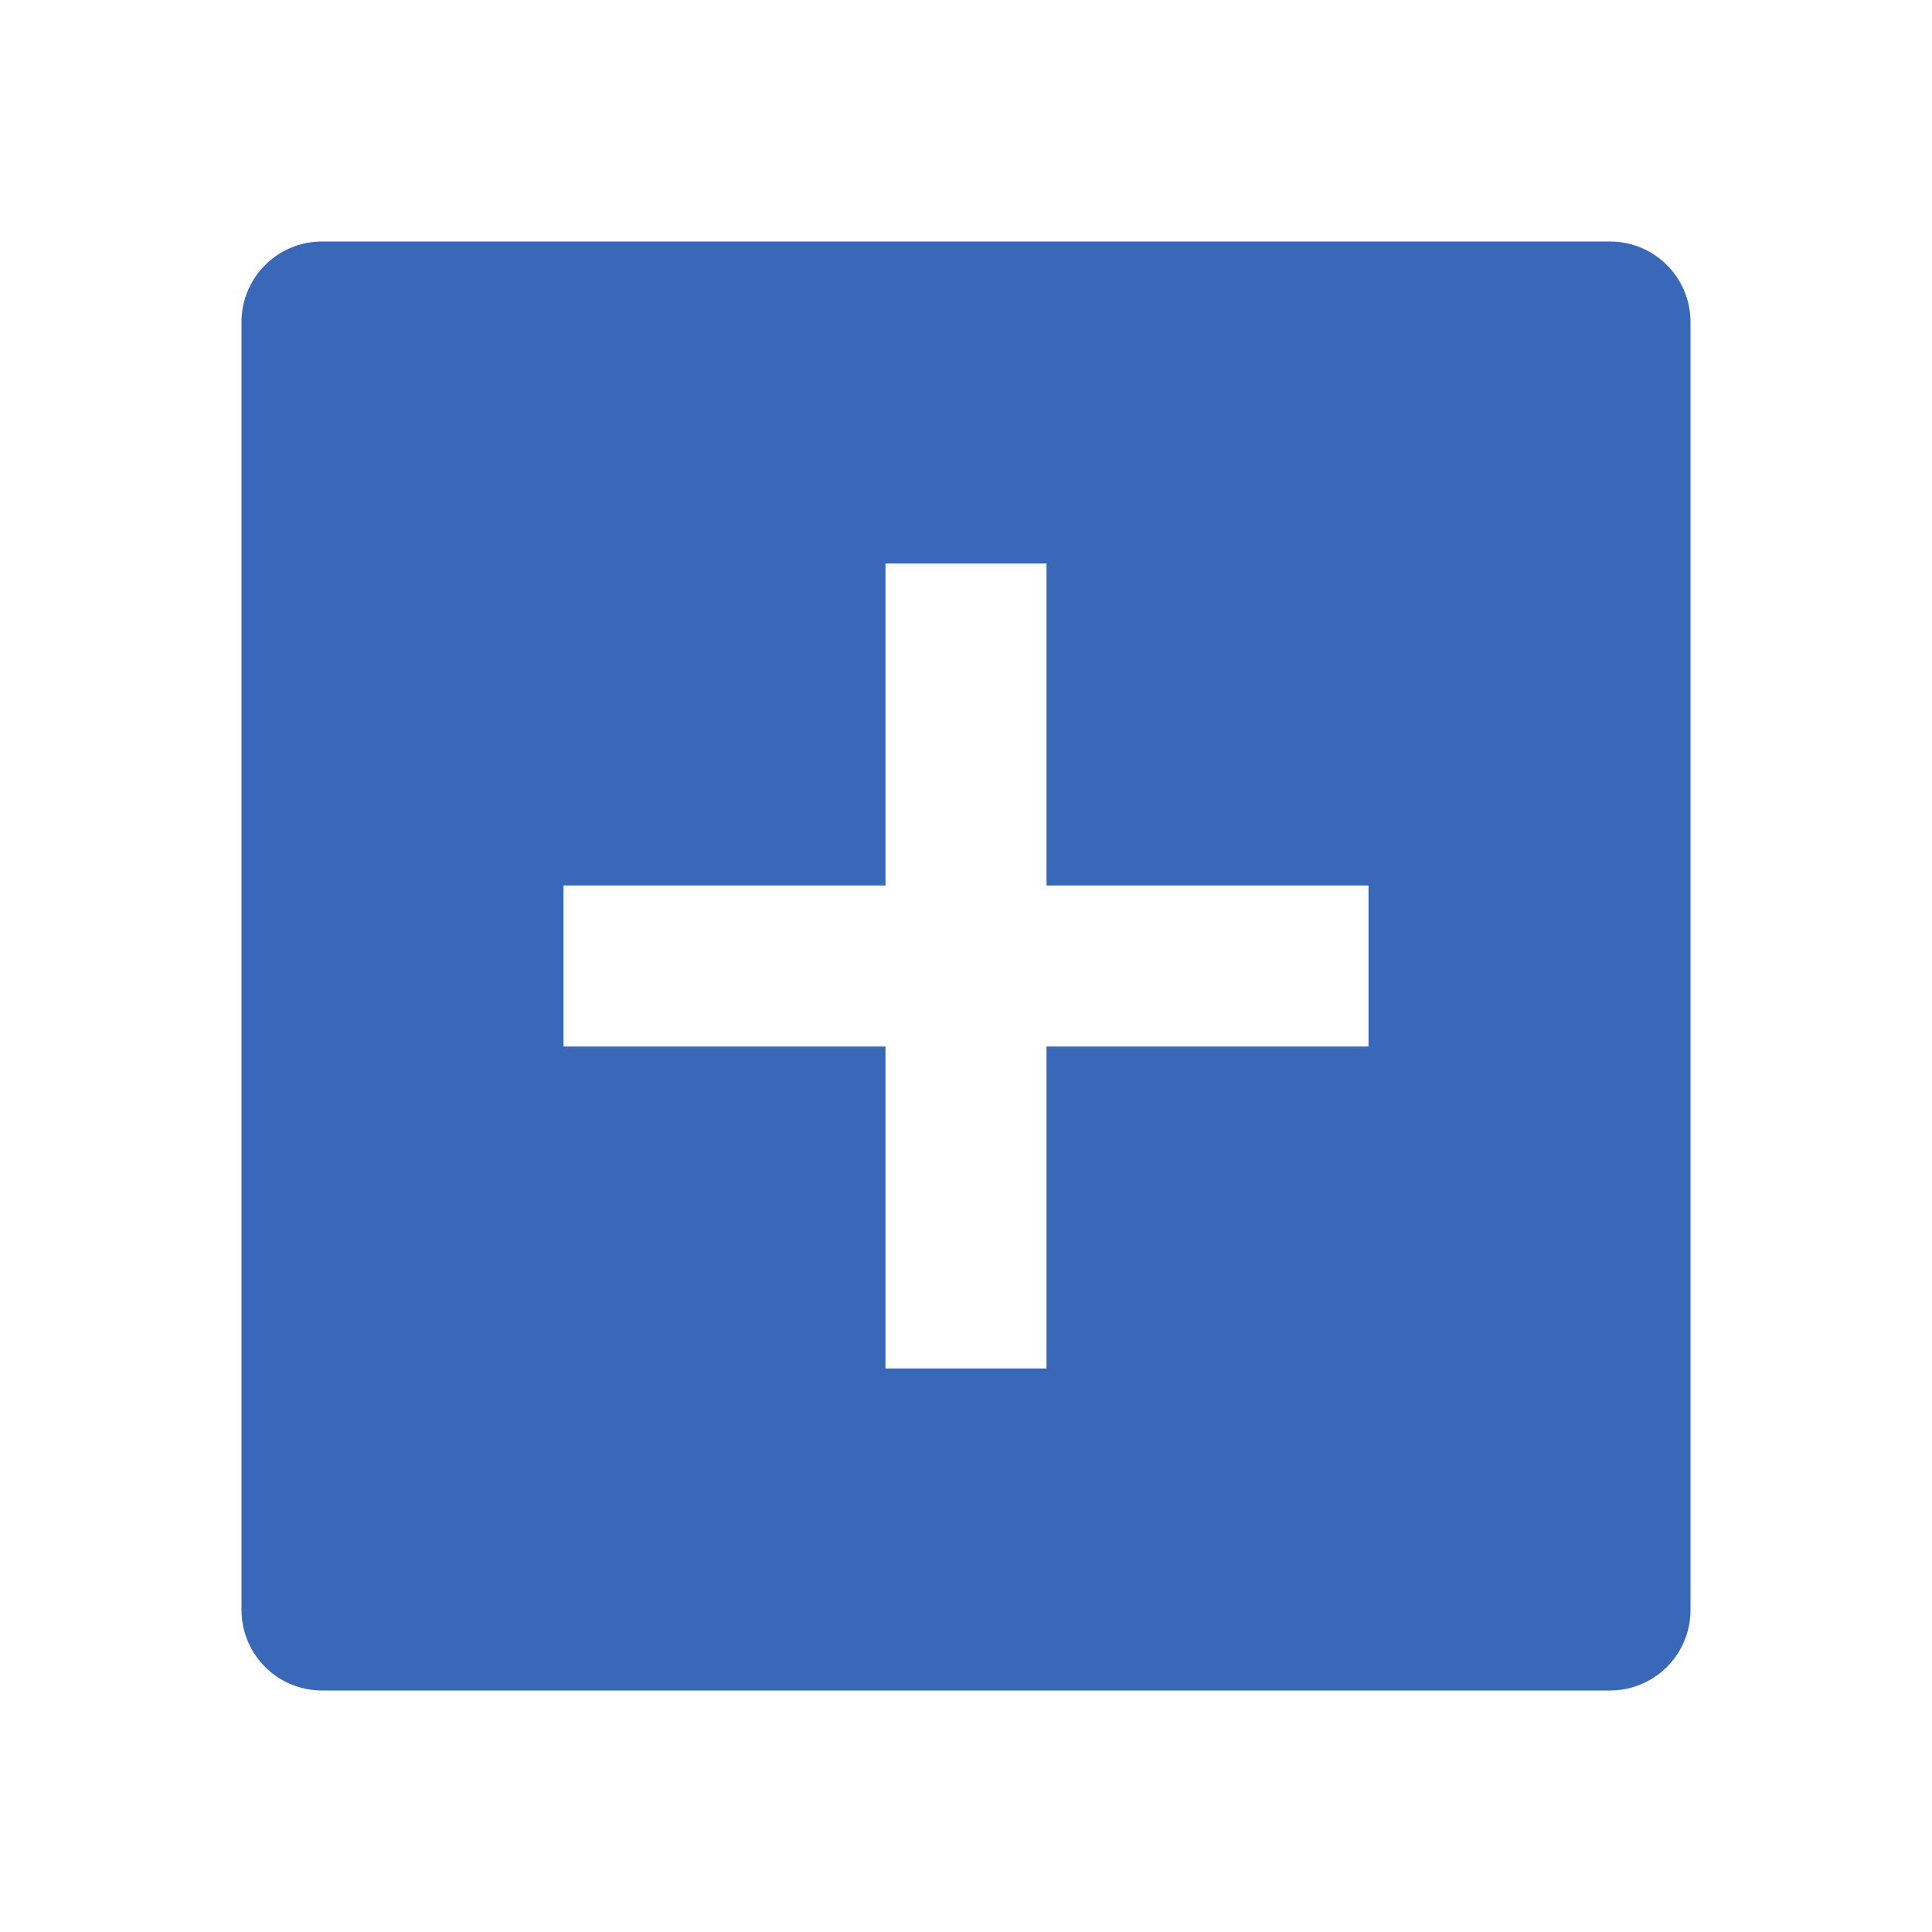
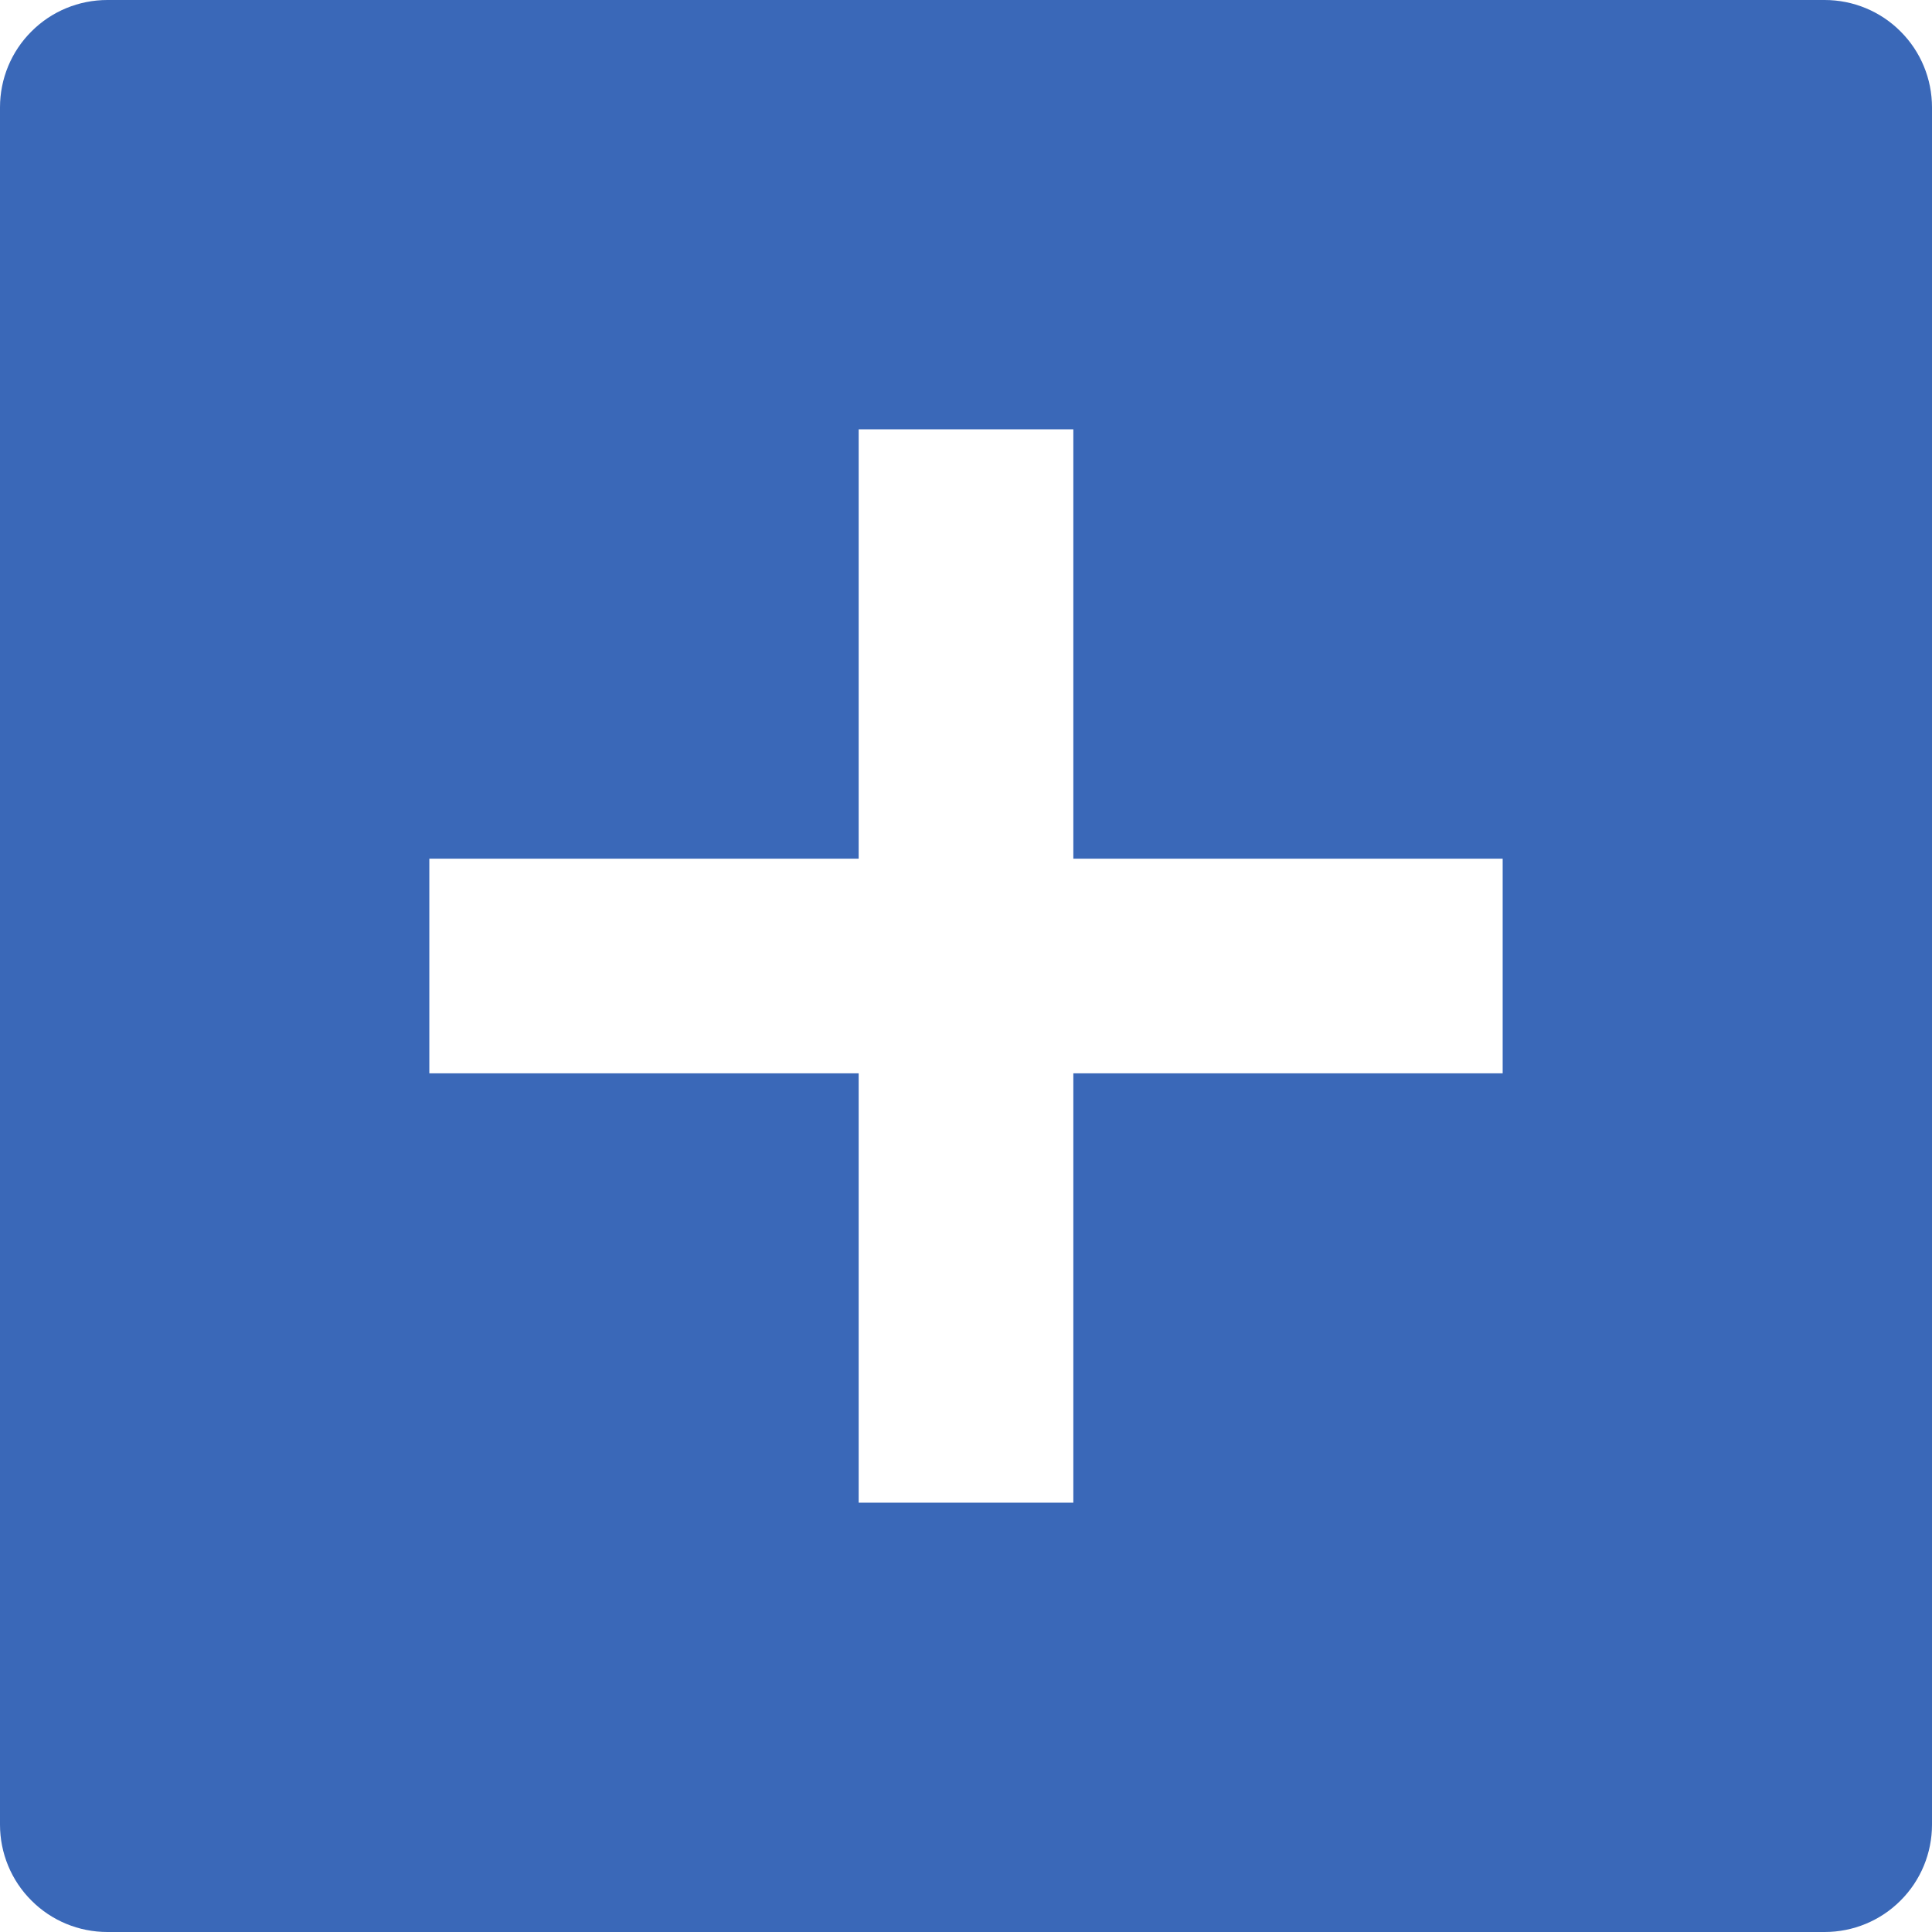
- <svg xmlns="http://www.w3.org/2000/svg" viewBox="0 0 24 24">
-   <path fill="none" d="M0 0h24v24H0z" />
-   <path fill="#3A68B8" d="M4 3h16a1 1 0 0 1 1 1v16a1 1 0 0 1-1 1H4a1 1 0 0 1-1-1V4a1 1 0 0 1 1-1zm7 8H7v2h4v4h2v-4h4v-2h-4V7h-2v4z" />
+ <svg xmlns="http://www.w3.org/2000/svg" width="18" height="18" viewBox="0 0 18 18" fill="none">
+   <path d="M1 0H17C17.265 0 17.52 0.105 17.707 0.293C17.895 0.48 18 0.735 18 1V17C18 17.265 17.895 17.52 17.707 17.707C17.52 17.895 17.265 18 17 18H1C0.735 18 0.48 17.895 0.293 17.707C0.105 17.52 0 17.265 0 17V1C0 0.735 0.105 0.48 0.293 0.293C0.48 0.105 0.735 0 1 0V0ZM8 8H4V10H8V14H10V10H14V8H10V4H8V8Z" fill="#3A68B8" />
</svg>
